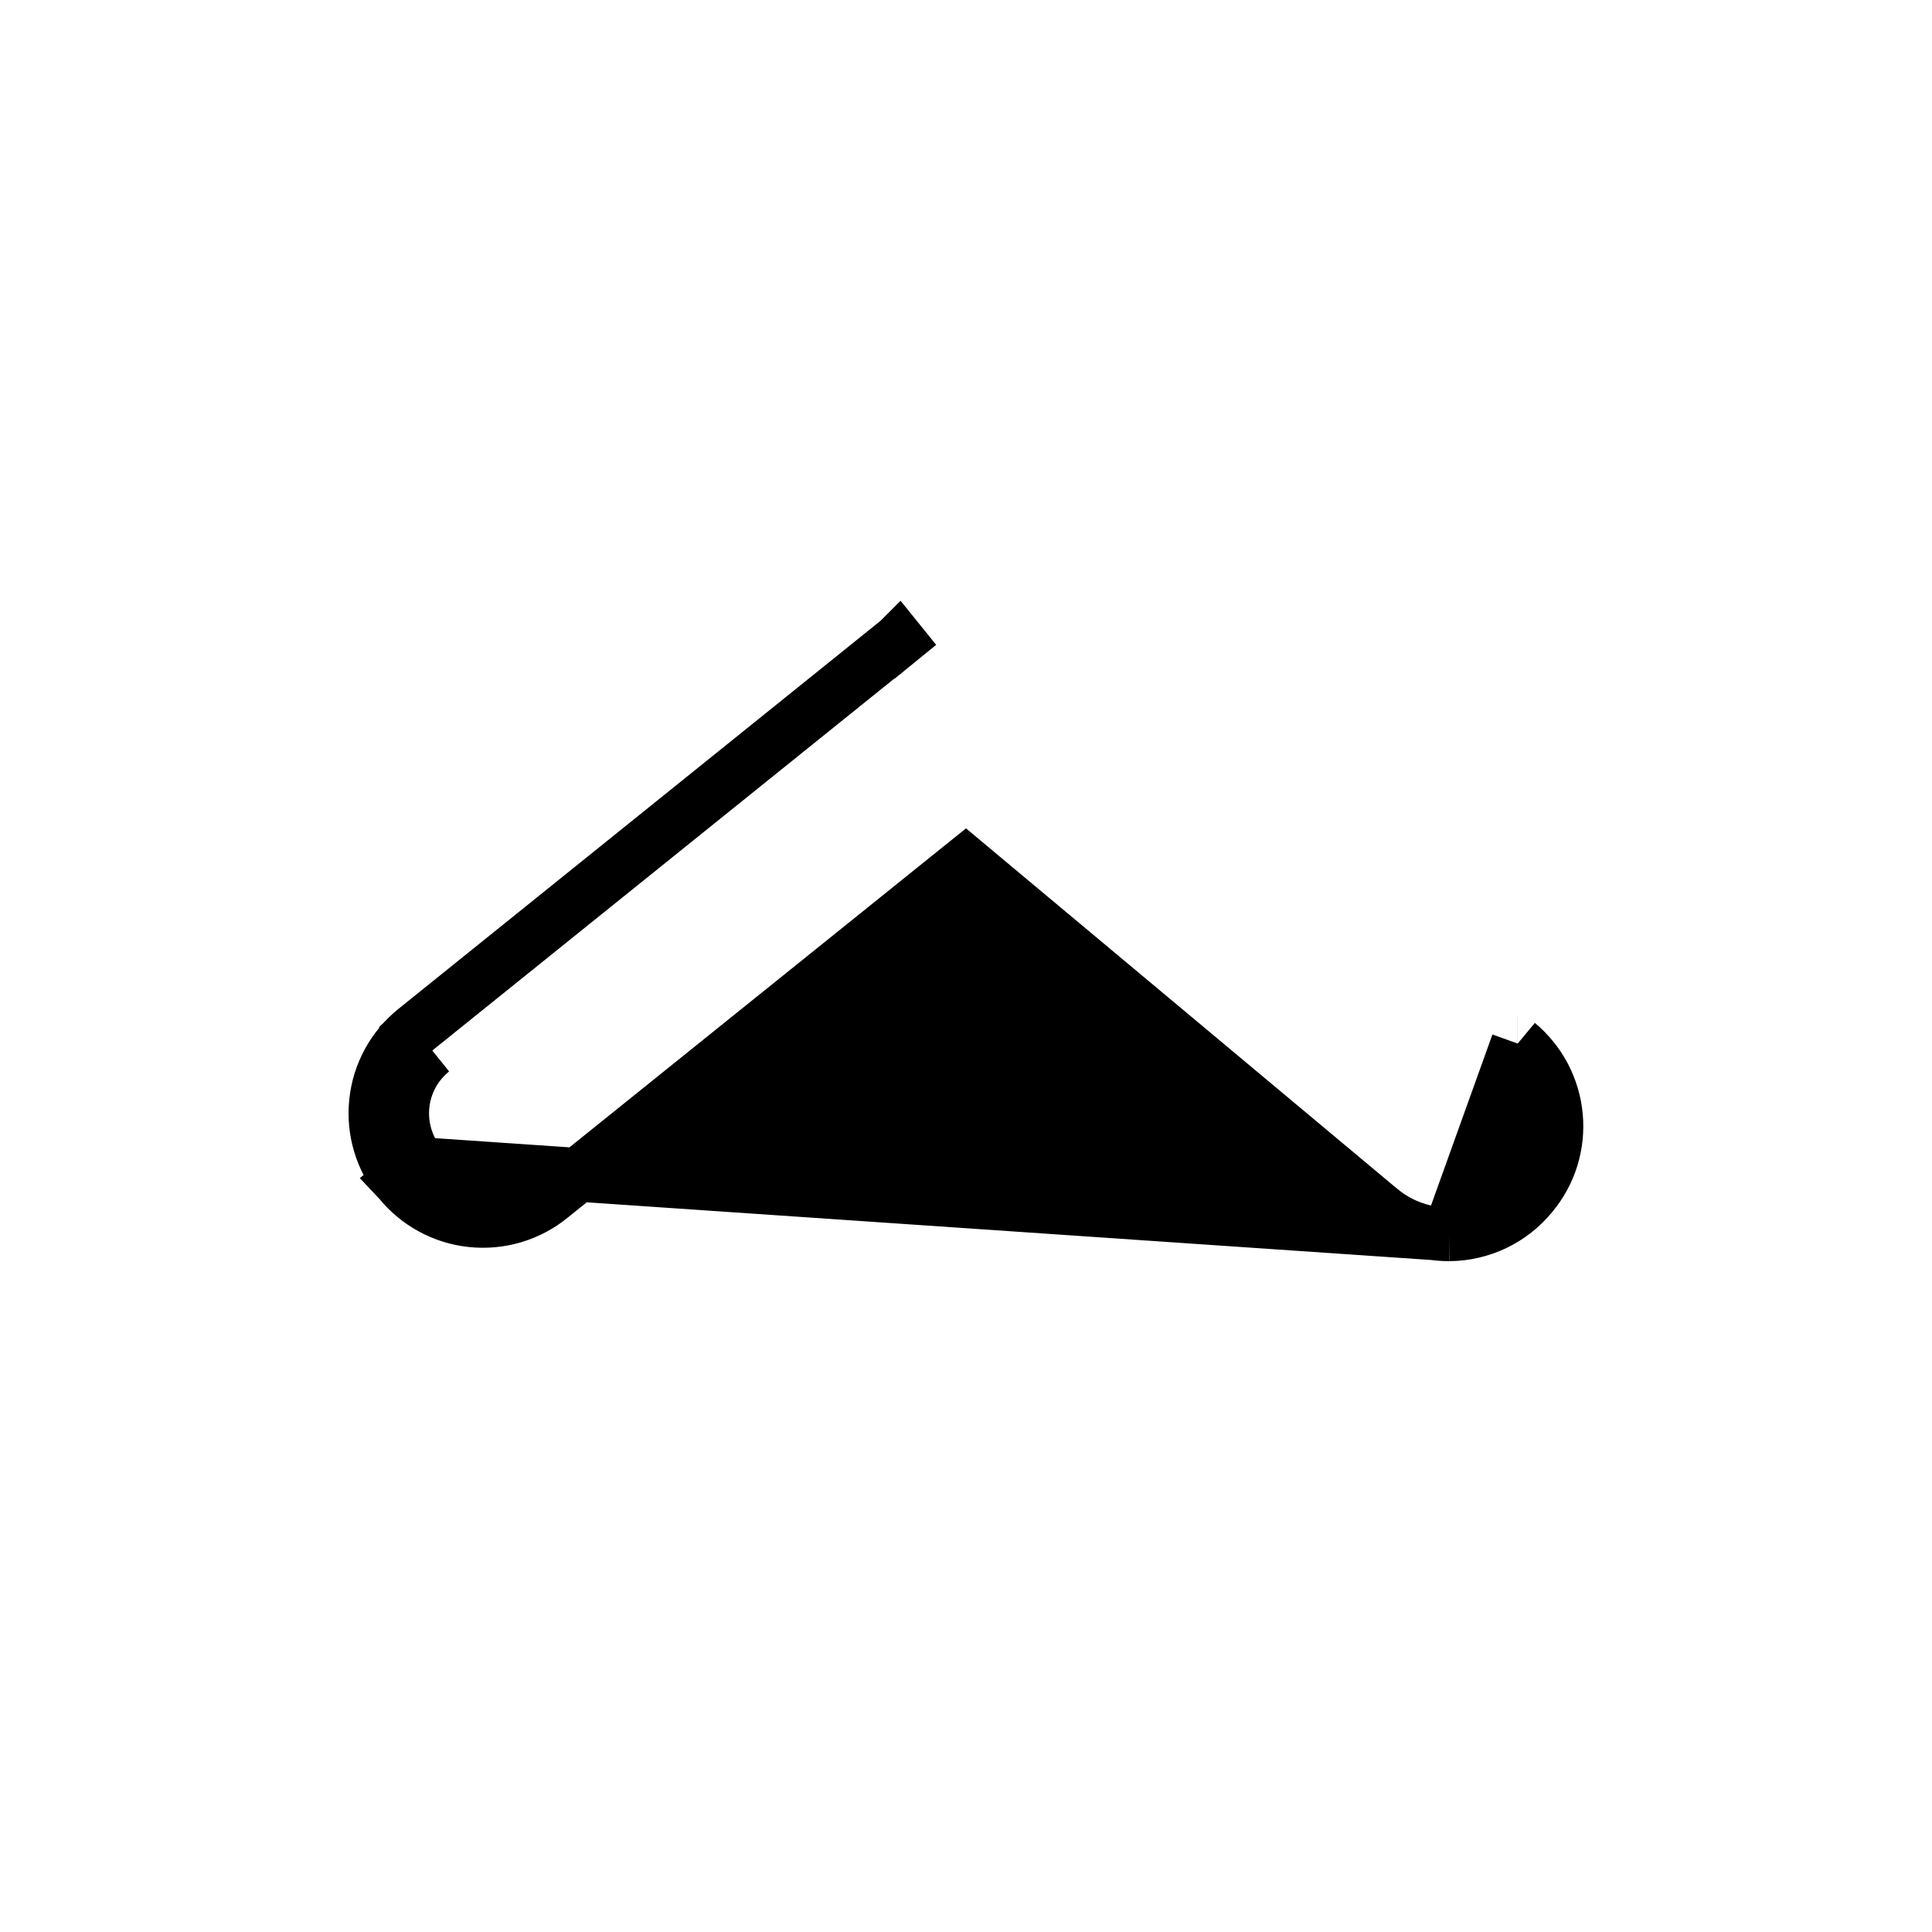
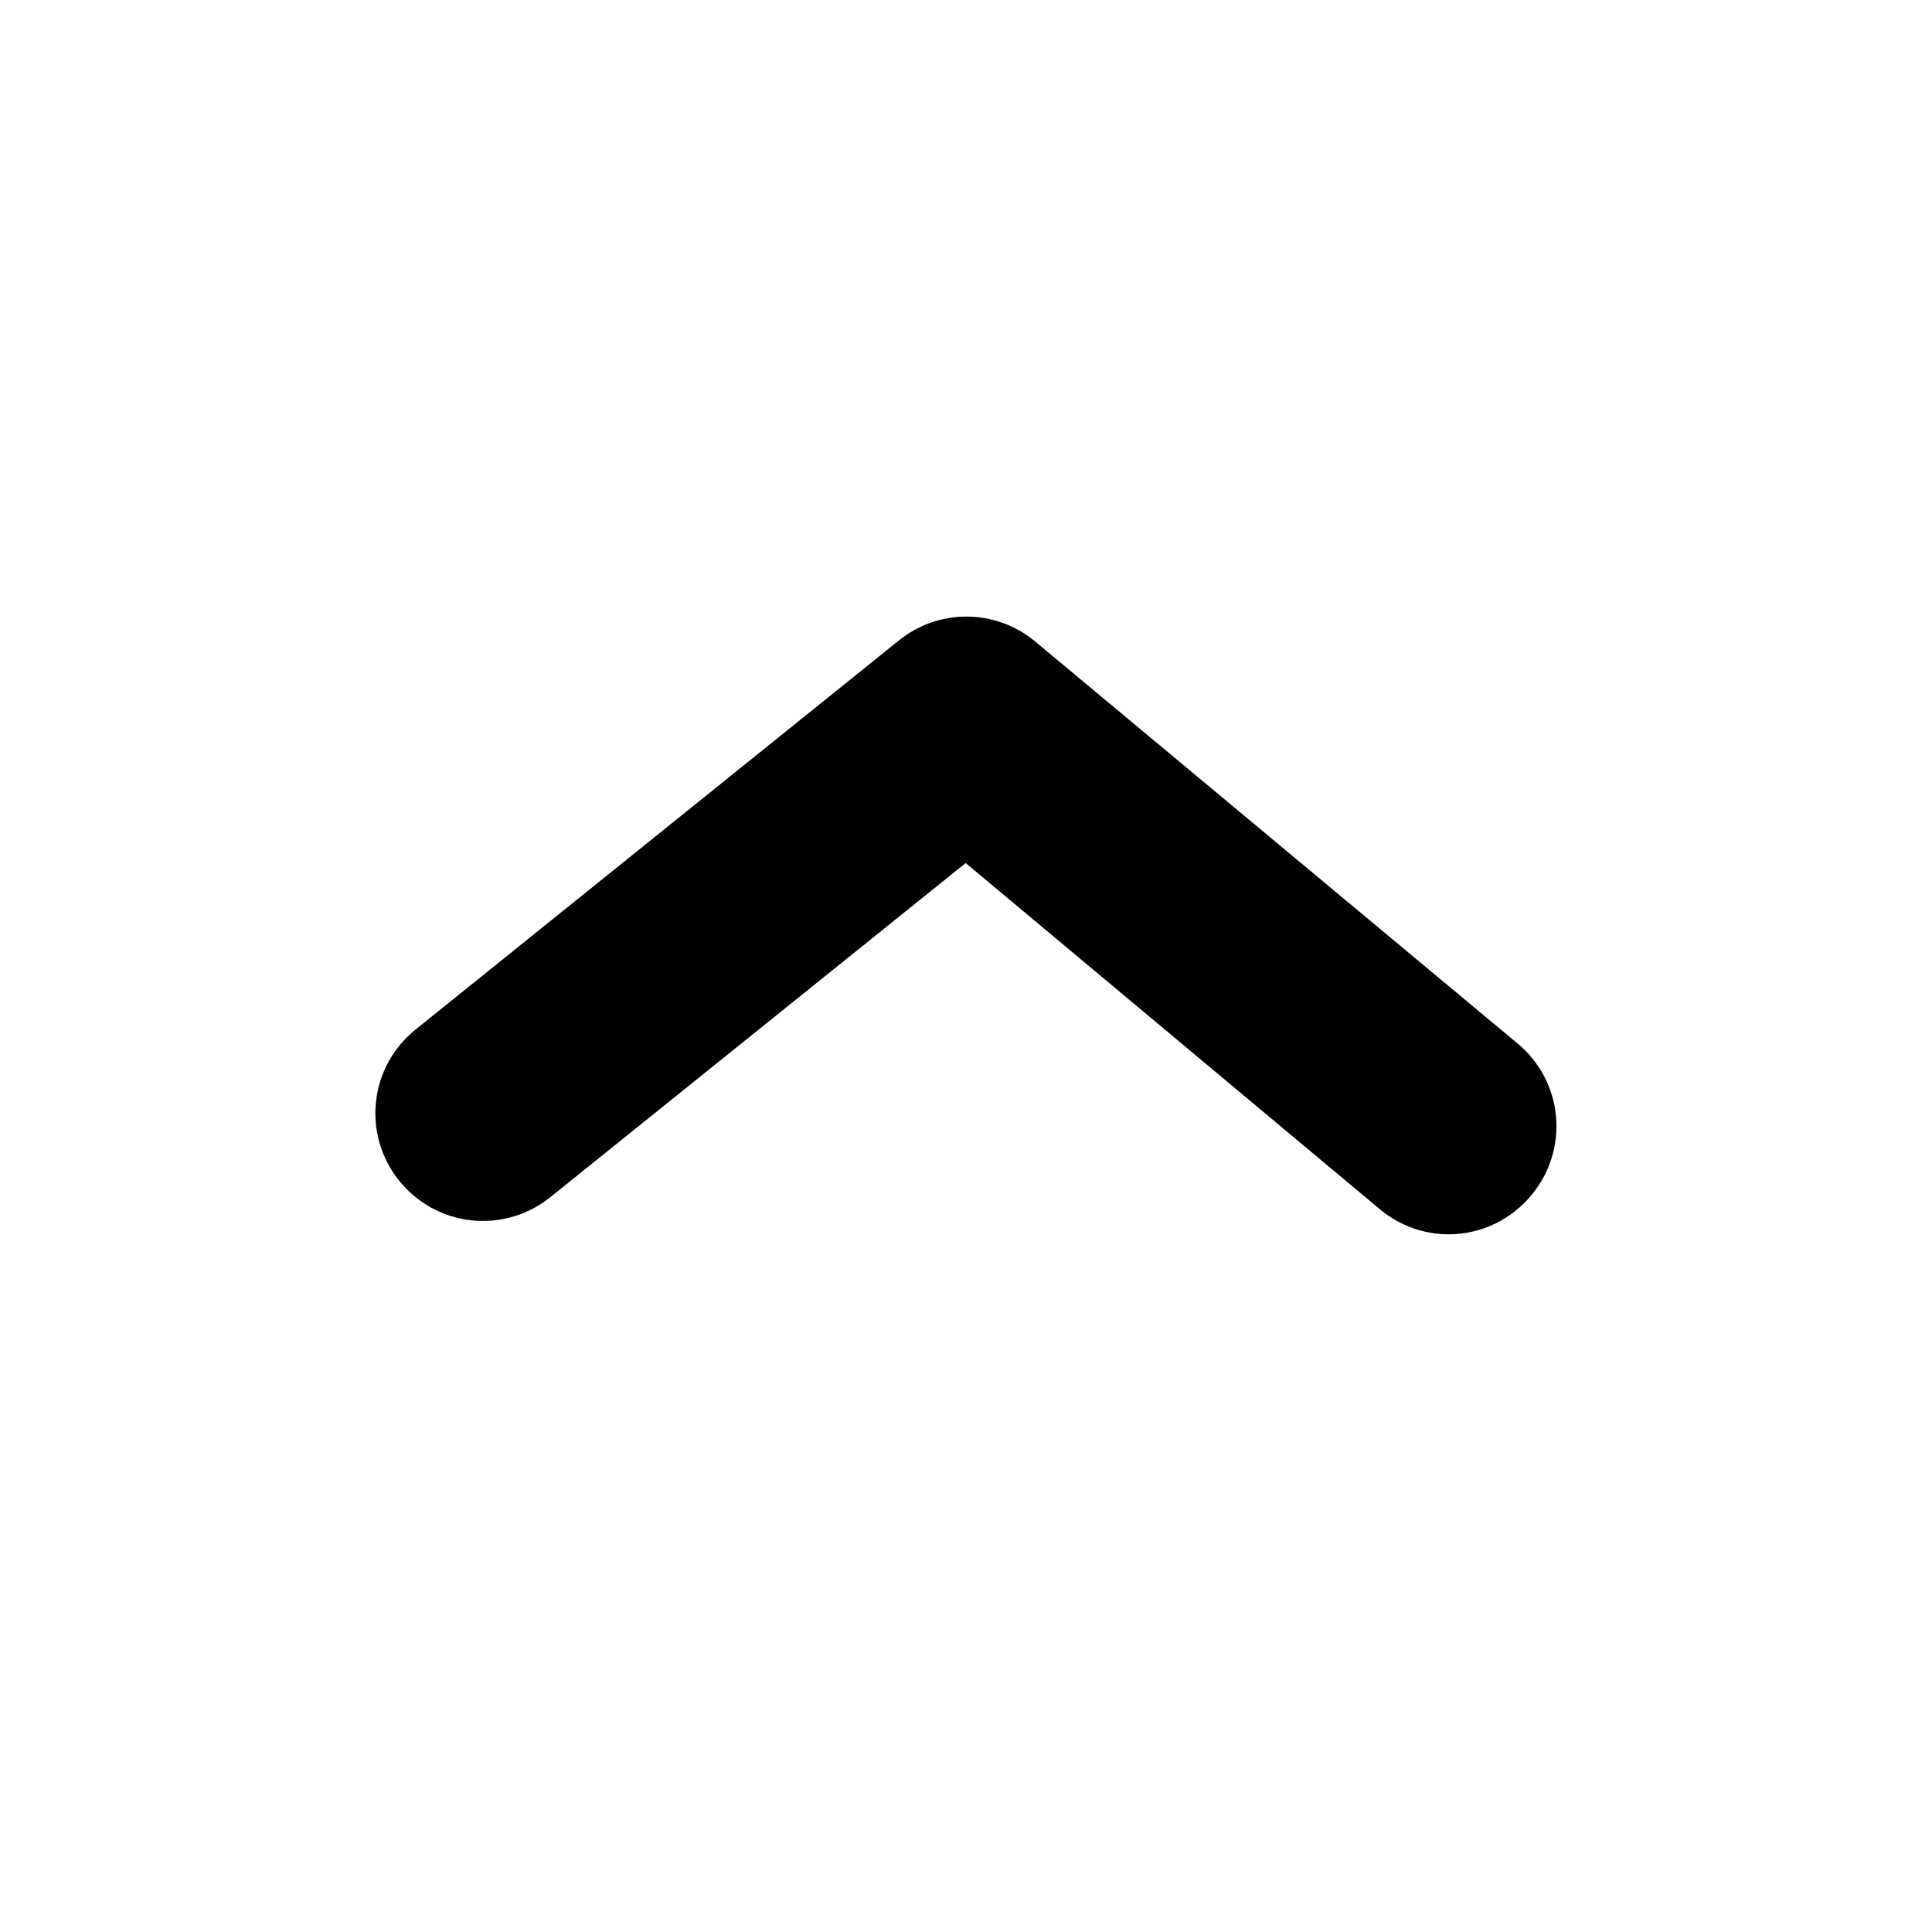
<svg xmlns="http://www.w3.org/2000/svg" width="36" height="36" viewBox="0 0 36 36" fill="none">
-   <path d="M27.003 23L27.001 23C26.534 23.001 26.081 22.838 25.721 22.54L25.719 22.539L17.994 16.082L10.26 22.303C10.26 22.303 10.26 22.304 10.259 22.304C10.055 22.47 9.82 22.593 9.568 22.668C9.315 22.743 9.05 22.767 8.788 22.739C8.526 22.712 8.272 22.632 8.041 22.506C7.81 22.38 7.606 22.209 7.441 22.004M27.003 23L7.83 21.69M27.003 23C27.299 22.998 27.59 22.931 27.856 22.803C28.122 22.675 28.355 22.491 28.541 22.262C28.709 22.061 28.835 21.829 28.913 21.578C28.991 21.327 29.018 21.063 28.994 20.801C28.97 20.539 28.894 20.285 28.772 20.052C28.649 19.819 28.482 19.613 28.28 19.445M27.003 23L28.28 19.445M7.441 22.004C7.441 22.004 7.44 22.003 7.44 22.003L7.83 21.69M7.441 22.004C7.441 22.005 7.442 22.005 7.442 22.005L7.83 21.69M7.441 22.004C7.275 21.8 7.152 21.565 7.077 21.313C7.002 21.06 6.978 20.795 7.006 20.533C7.033 20.271 7.113 20.017 7.239 19.785C7.366 19.554 7.536 19.35 7.742 19.185L7.741 19.186L8.055 19.575M7.83 21.69C7.705 21.537 7.612 21.36 7.556 21.171C7.5 20.981 7.482 20.782 7.503 20.586C7.524 20.389 7.583 20.199 7.678 20.025C7.773 19.852 7.901 19.699 8.055 19.575M8.055 19.575L7.742 19.185M8.055 19.575L7.742 19.185M7.742 19.185L16.74 11.942M7.742 19.185L16.74 11.942M16.74 11.942C16.739 11.943 16.738 11.943 16.738 11.944L17.055 12.33L16.741 11.941L16.74 11.942ZM28.28 19.445C28.279 19.445 28.279 19.445 28.279 19.445L28.28 19.445Z" fill="black" stroke="black" />
+   <path d="M27 22.5C26.649 22.501 26.31 22.379 26.04 22.155L18 15.435L9.945 21.915C9.791 22.04 9.615 22.133 9.425 22.189C9.236 22.245 9.037 22.263 8.84 22.242C8.644 22.221 8.453 22.162 8.28 22.067C8.107 21.972 7.954 21.844 7.83 21.69C7.705 21.537 7.612 21.36 7.556 21.171C7.5 20.981 7.482 20.782 7.503 20.586C7.523 20.389 7.583 20.199 7.678 20.025C7.773 19.852 7.901 19.699 8.055 19.575L17.055 12.33C17.323 12.109 17.66 11.989 18.007 11.989C18.355 11.989 18.691 12.109 18.96 12.33L27.96 19.83C28.112 19.956 28.237 20.111 28.329 20.285C28.421 20.46 28.478 20.651 28.496 20.847C28.514 21.044 28.493 21.242 28.435 21.43C28.376 21.618 28.281 21.793 28.155 21.945C28.015 22.117 27.839 22.256 27.64 22.352C27.44 22.448 27.221 22.498 27 22.5Z" fill="black" stroke="black" />
</svg>
